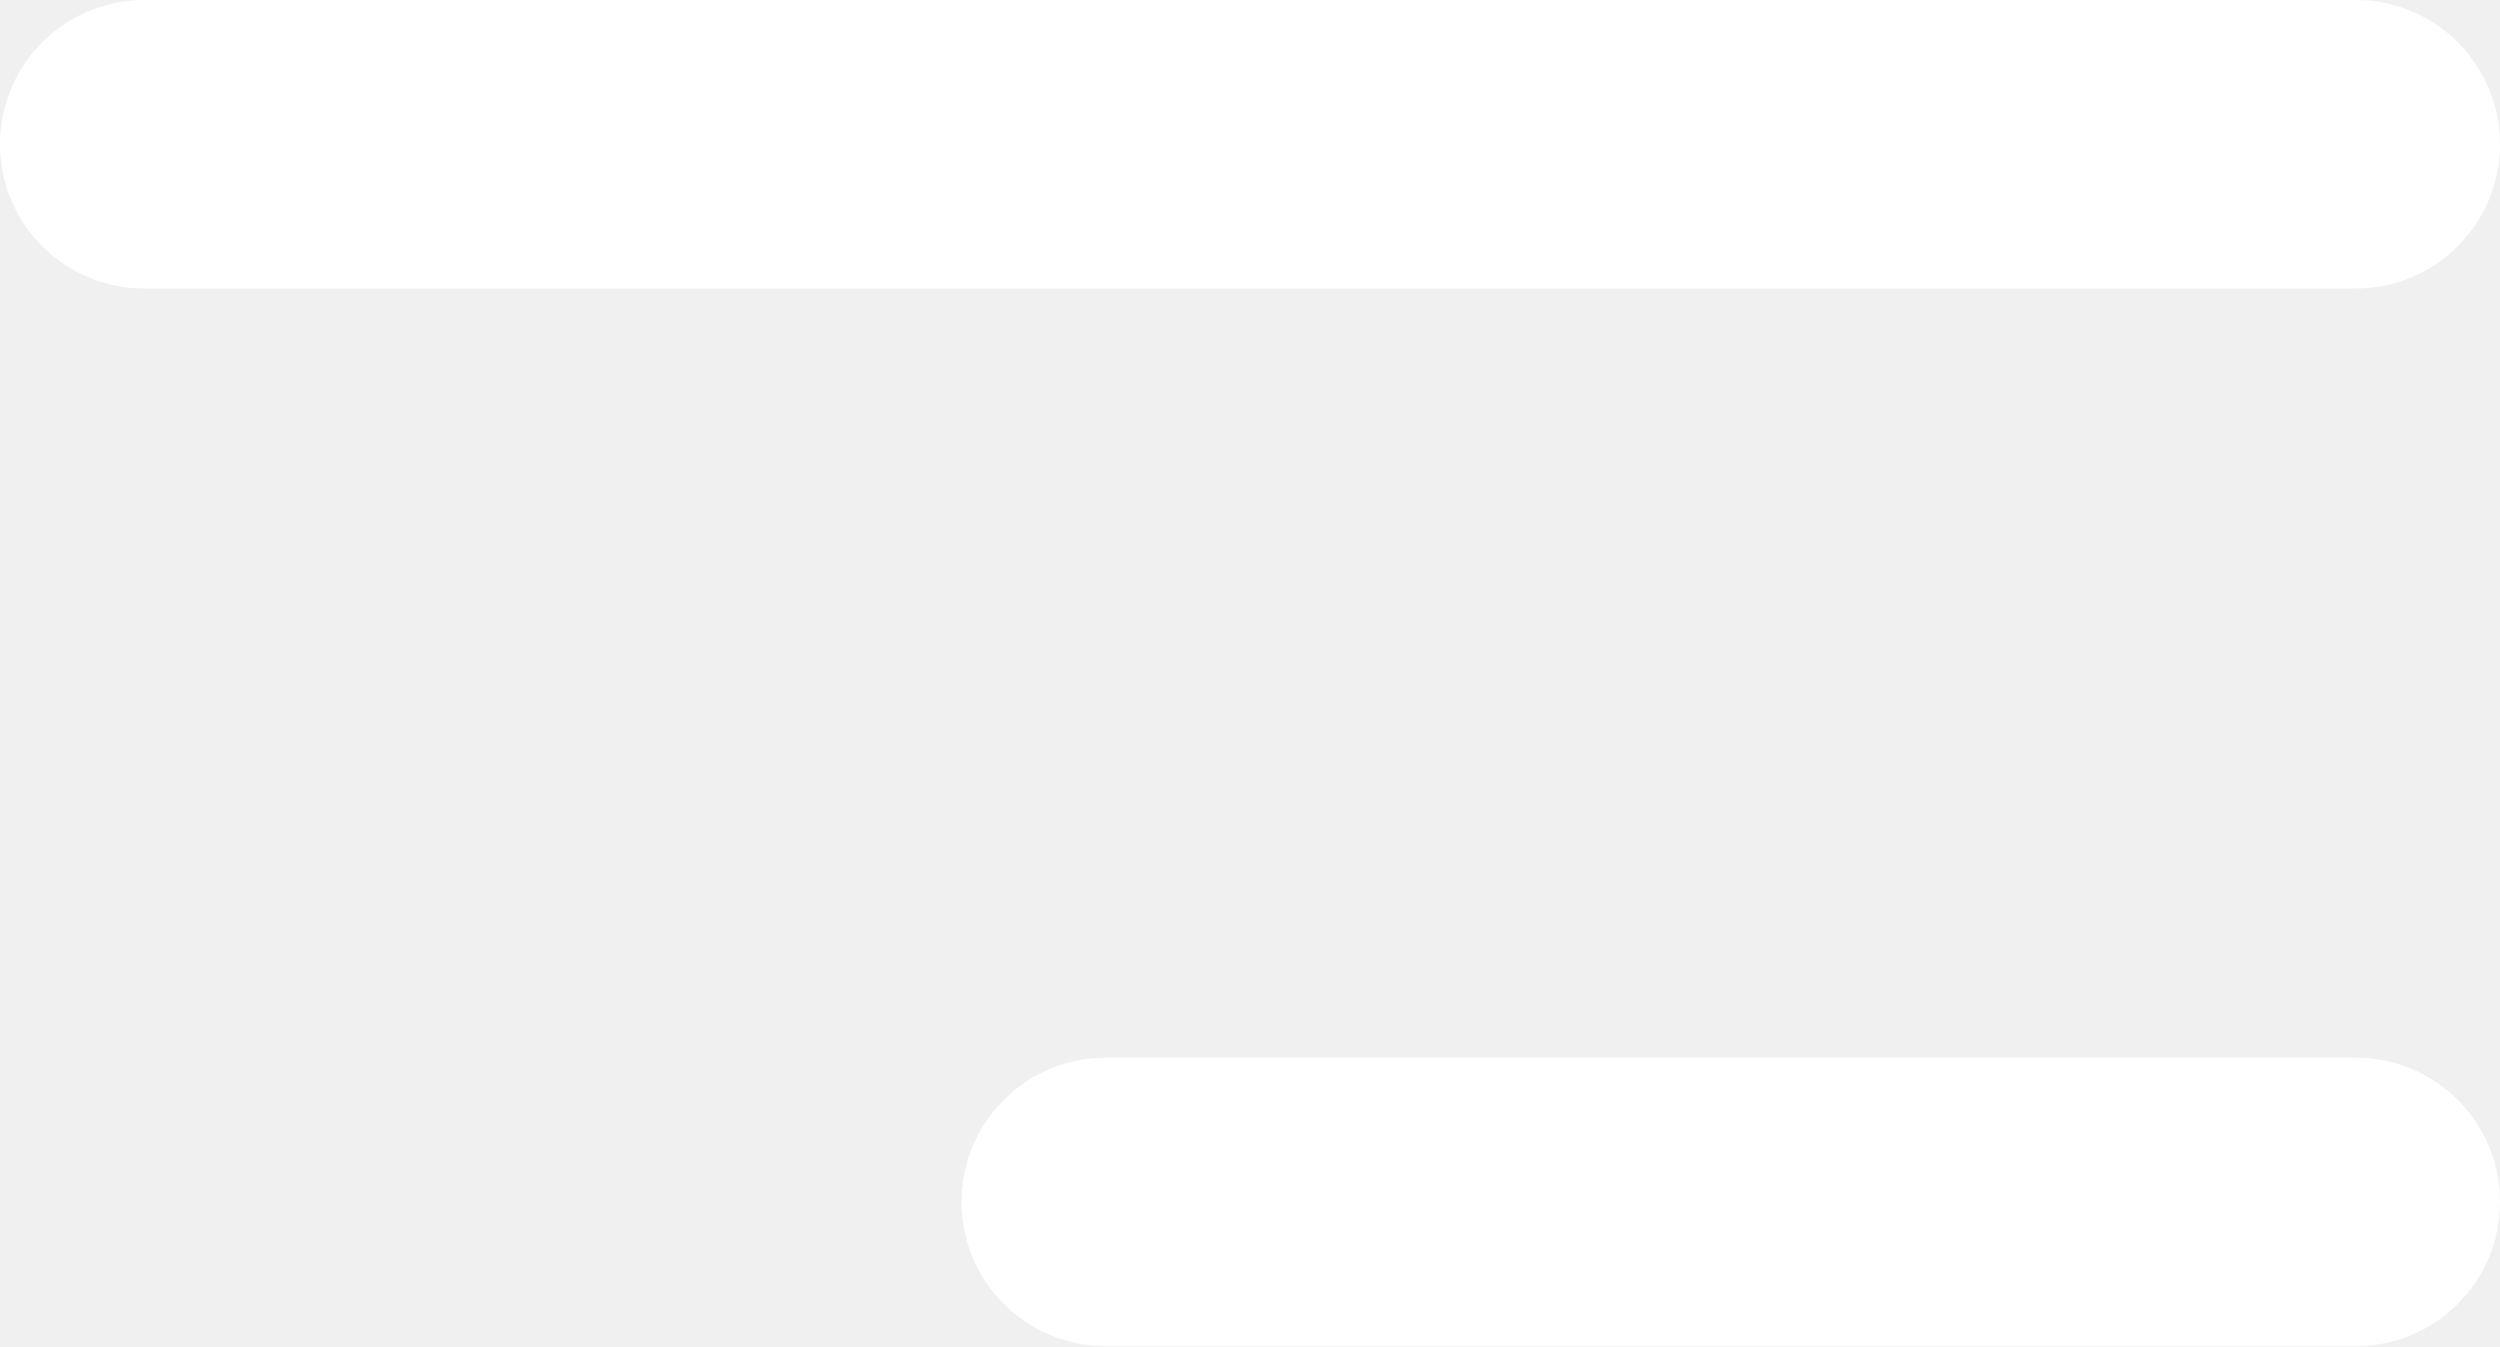
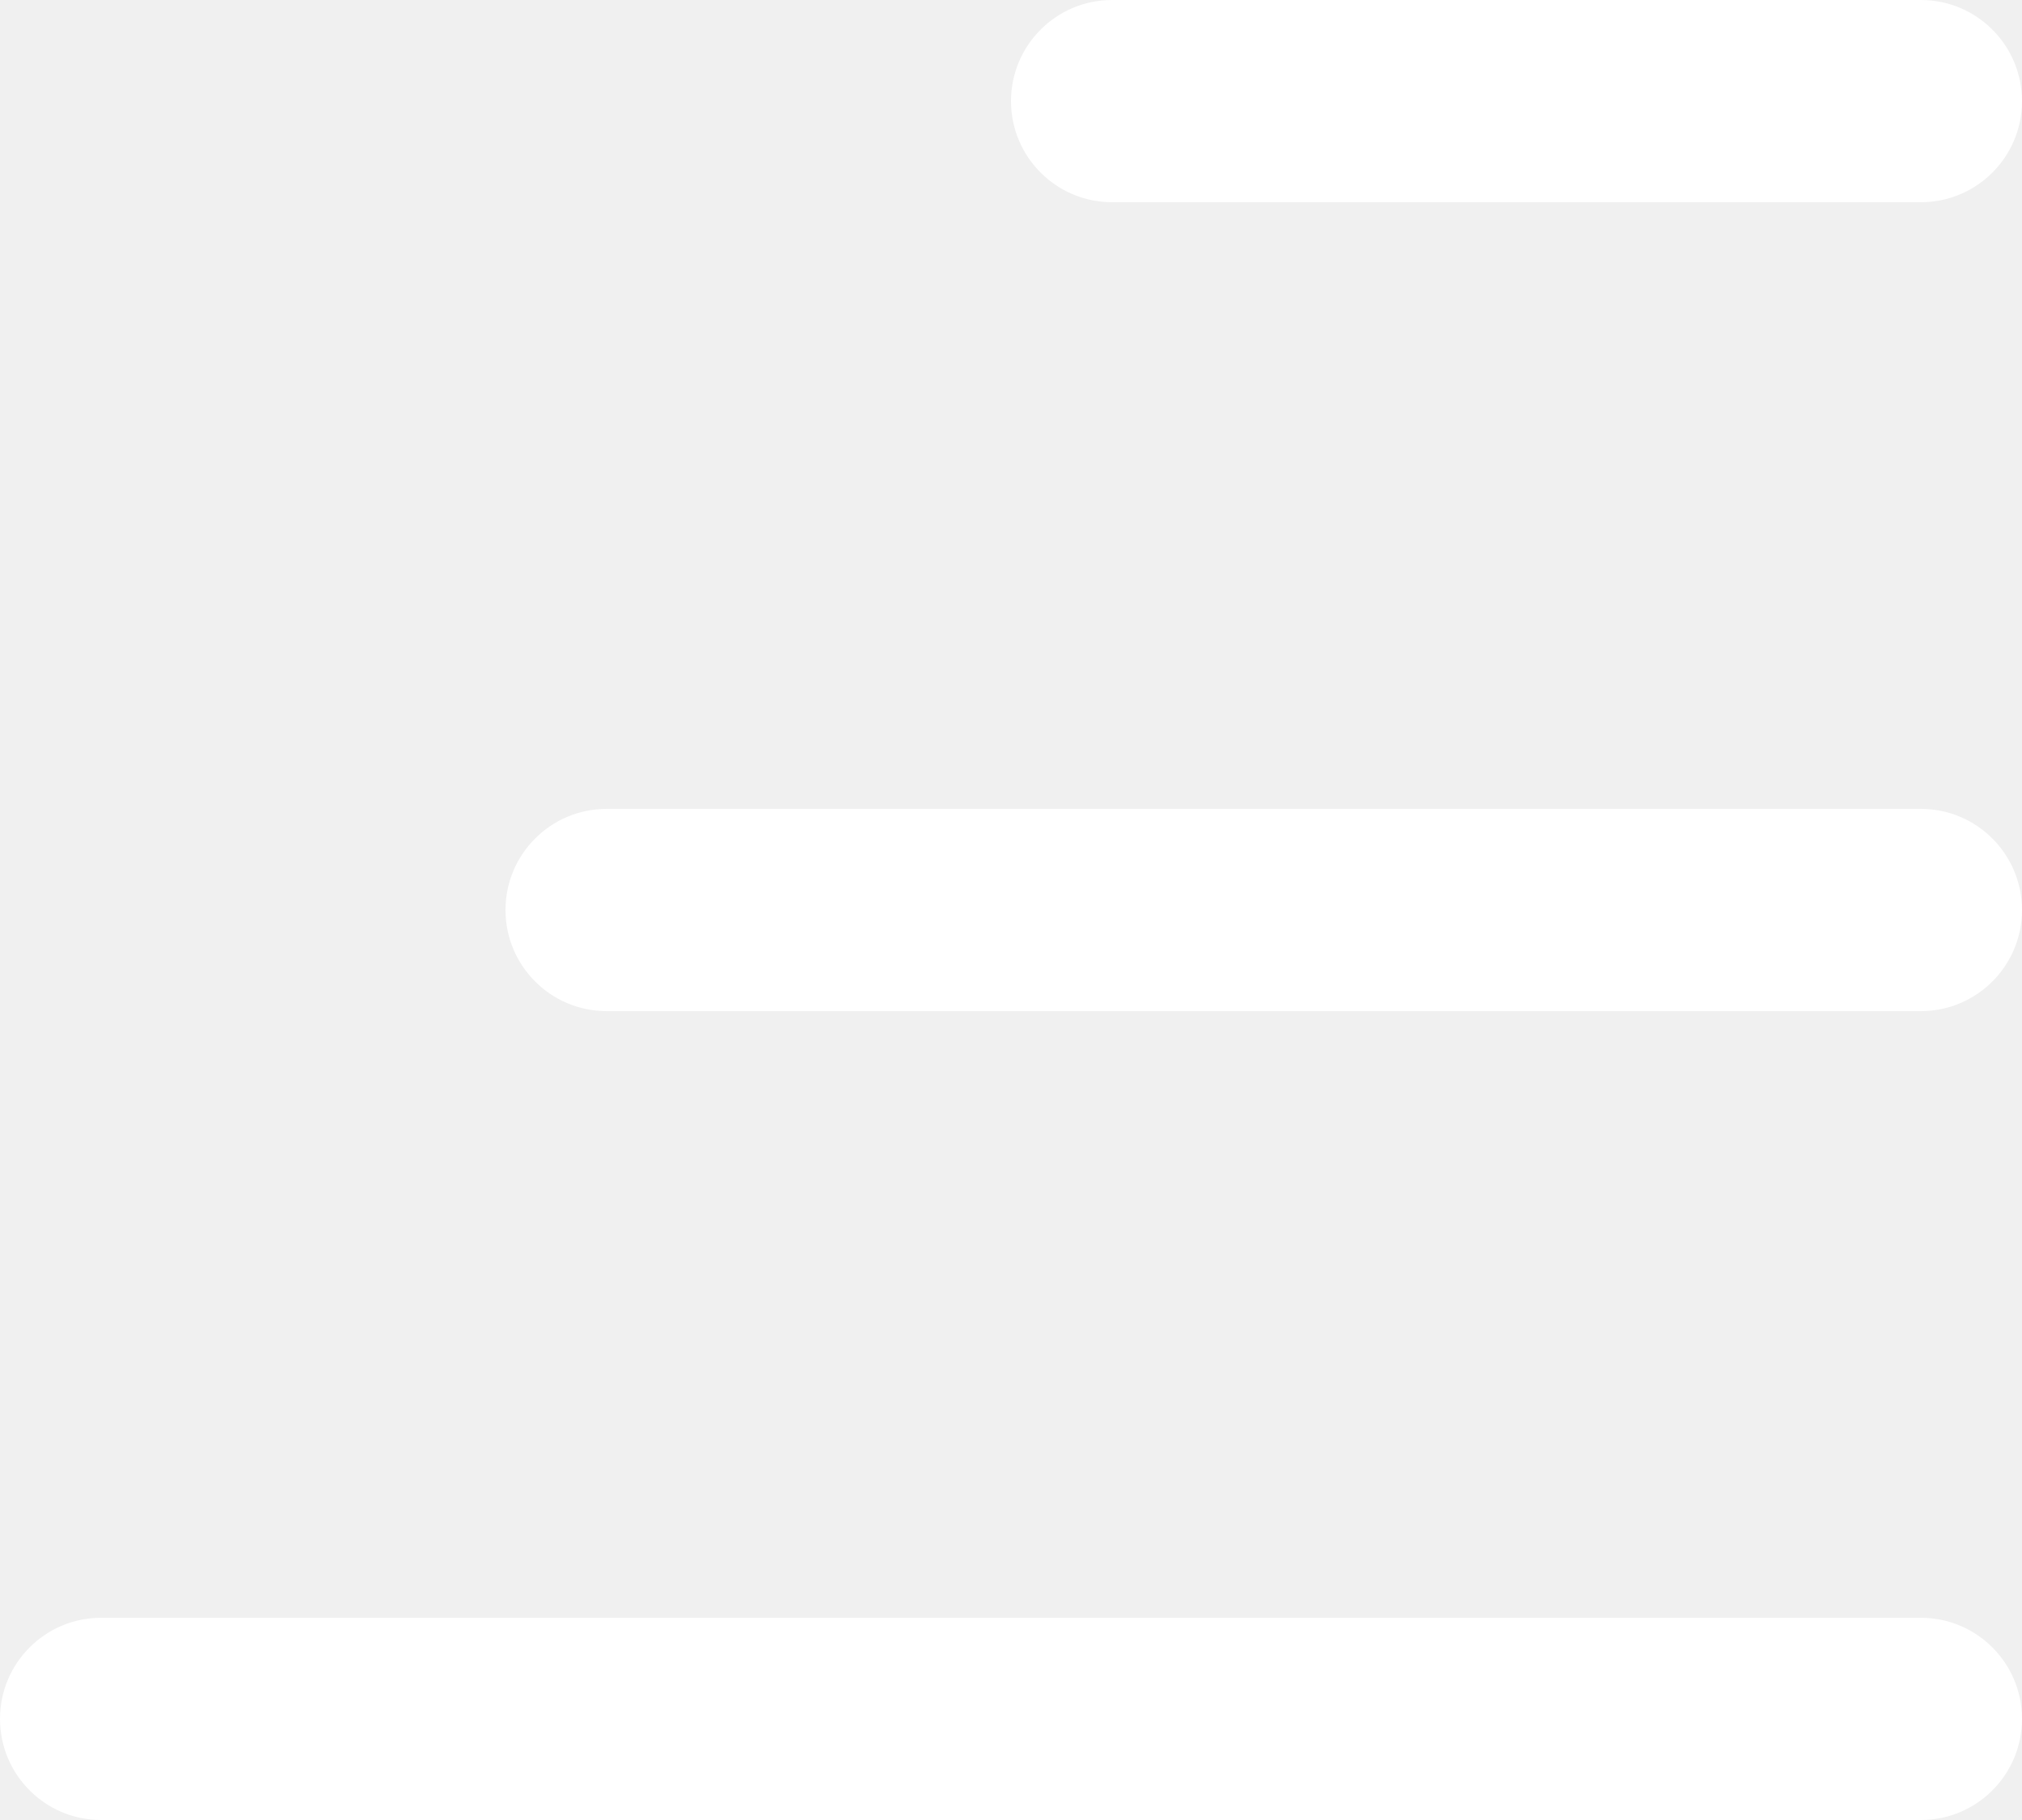
- <svg xmlns="http://www.w3.org/2000/svg" width="26" height="14" viewBox="0 0 26 14">
-   <defs>
-     <style>
-             .cls-1{fill:#fff}
-         </style>
-   </defs>
-   <g id="ic_menu" transform="translate(-298 -43)">
-     <rect id="Rectangle_3034" width="26" height="3" class="cls-1" data-name="Rectangle 3034" rx="1.5" transform="translate(298 43)" />
-     <rect id="Rectangle_3036" width="16" height="3" class="cls-1" data-name="Rectangle 3036" rx="1.5" transform="translate(308 54)" />
+ <svg xmlns="http://www.w3.org/2000/svg" width="20px" height="18px" viewBox="0 0 20 18" version="1.1">
+   <defs />
+   <g id="customer-page-(corrected-design)" stroke="none" stroke-width="1" fill="none" fill-rule="evenodd">
+     <g id="Customer-Page-(original-size)" transform="translate(-322, -35)" fill="#FFFFFF">
+       <g id="Group-2" transform="translate(-195, 0)">
+         <g id="top" transform="translate(195, 0)">
+           <g id="top-bar-copy-4" transform="translate(0, 20)">
+             <g id="ic-menu" transform="translate(322, 15)">
+               <path d="M11,0 L19,0 C19.552,-1.01453063e-16 20,0.448 20,1 C20,1.552 19.552,2 19,2 L11,2 C10.448,2 10,1.552 10,1 C10,0.448 10.448,1.01453063e-16 11,0 Z M6,8 L19,8 C19.552,8 20,8.448 20,9 C20,9.552 19.552,10 19,10 L6,10 C5.448,10 5,9.552 5,9 C5,8.448 5.448,8 6,8 Z M1,16 L19,16 C19.552,16 20,16.448 20,17 C20,17.552 19.552,18 19,18 L1,18 C0.448,18 6.76353751e-17,17.552 0,17 C-6.76353751e-17,16.448 0.448,16 1,16 Z" />
+             </g>
+           </g>
+         </g>
+       </g>
+     </g>
  </g>
</svg>
